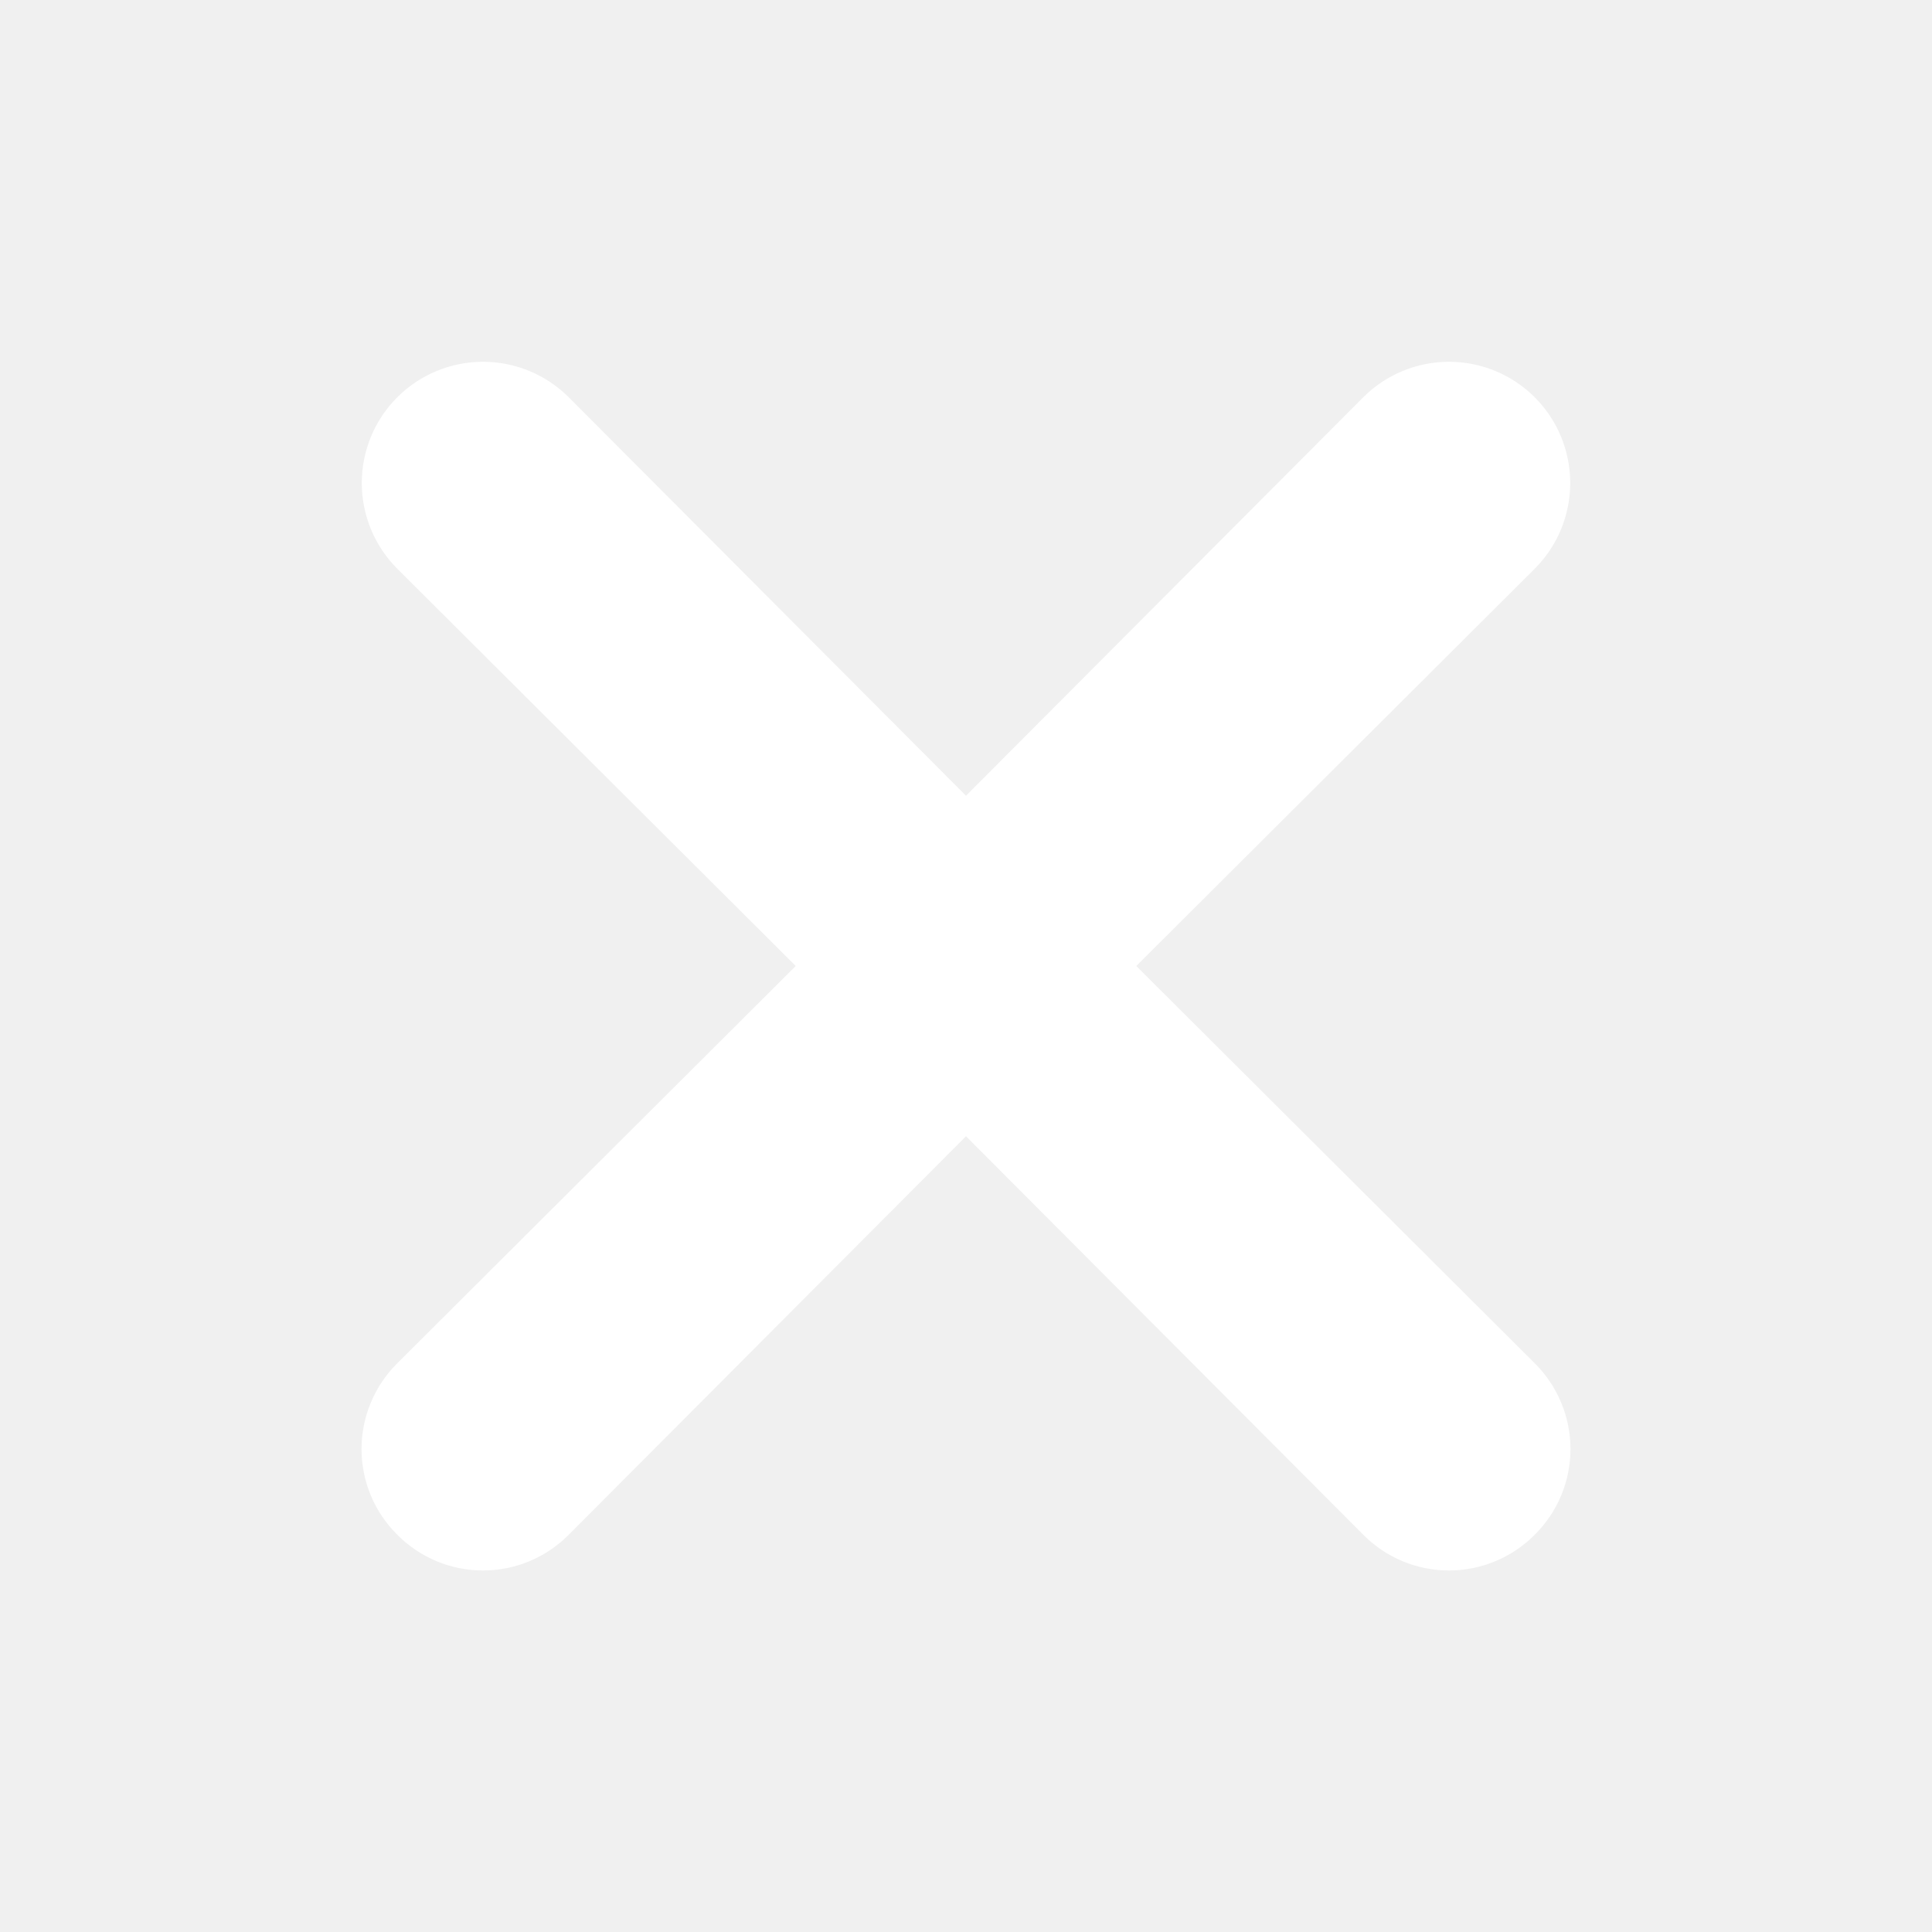
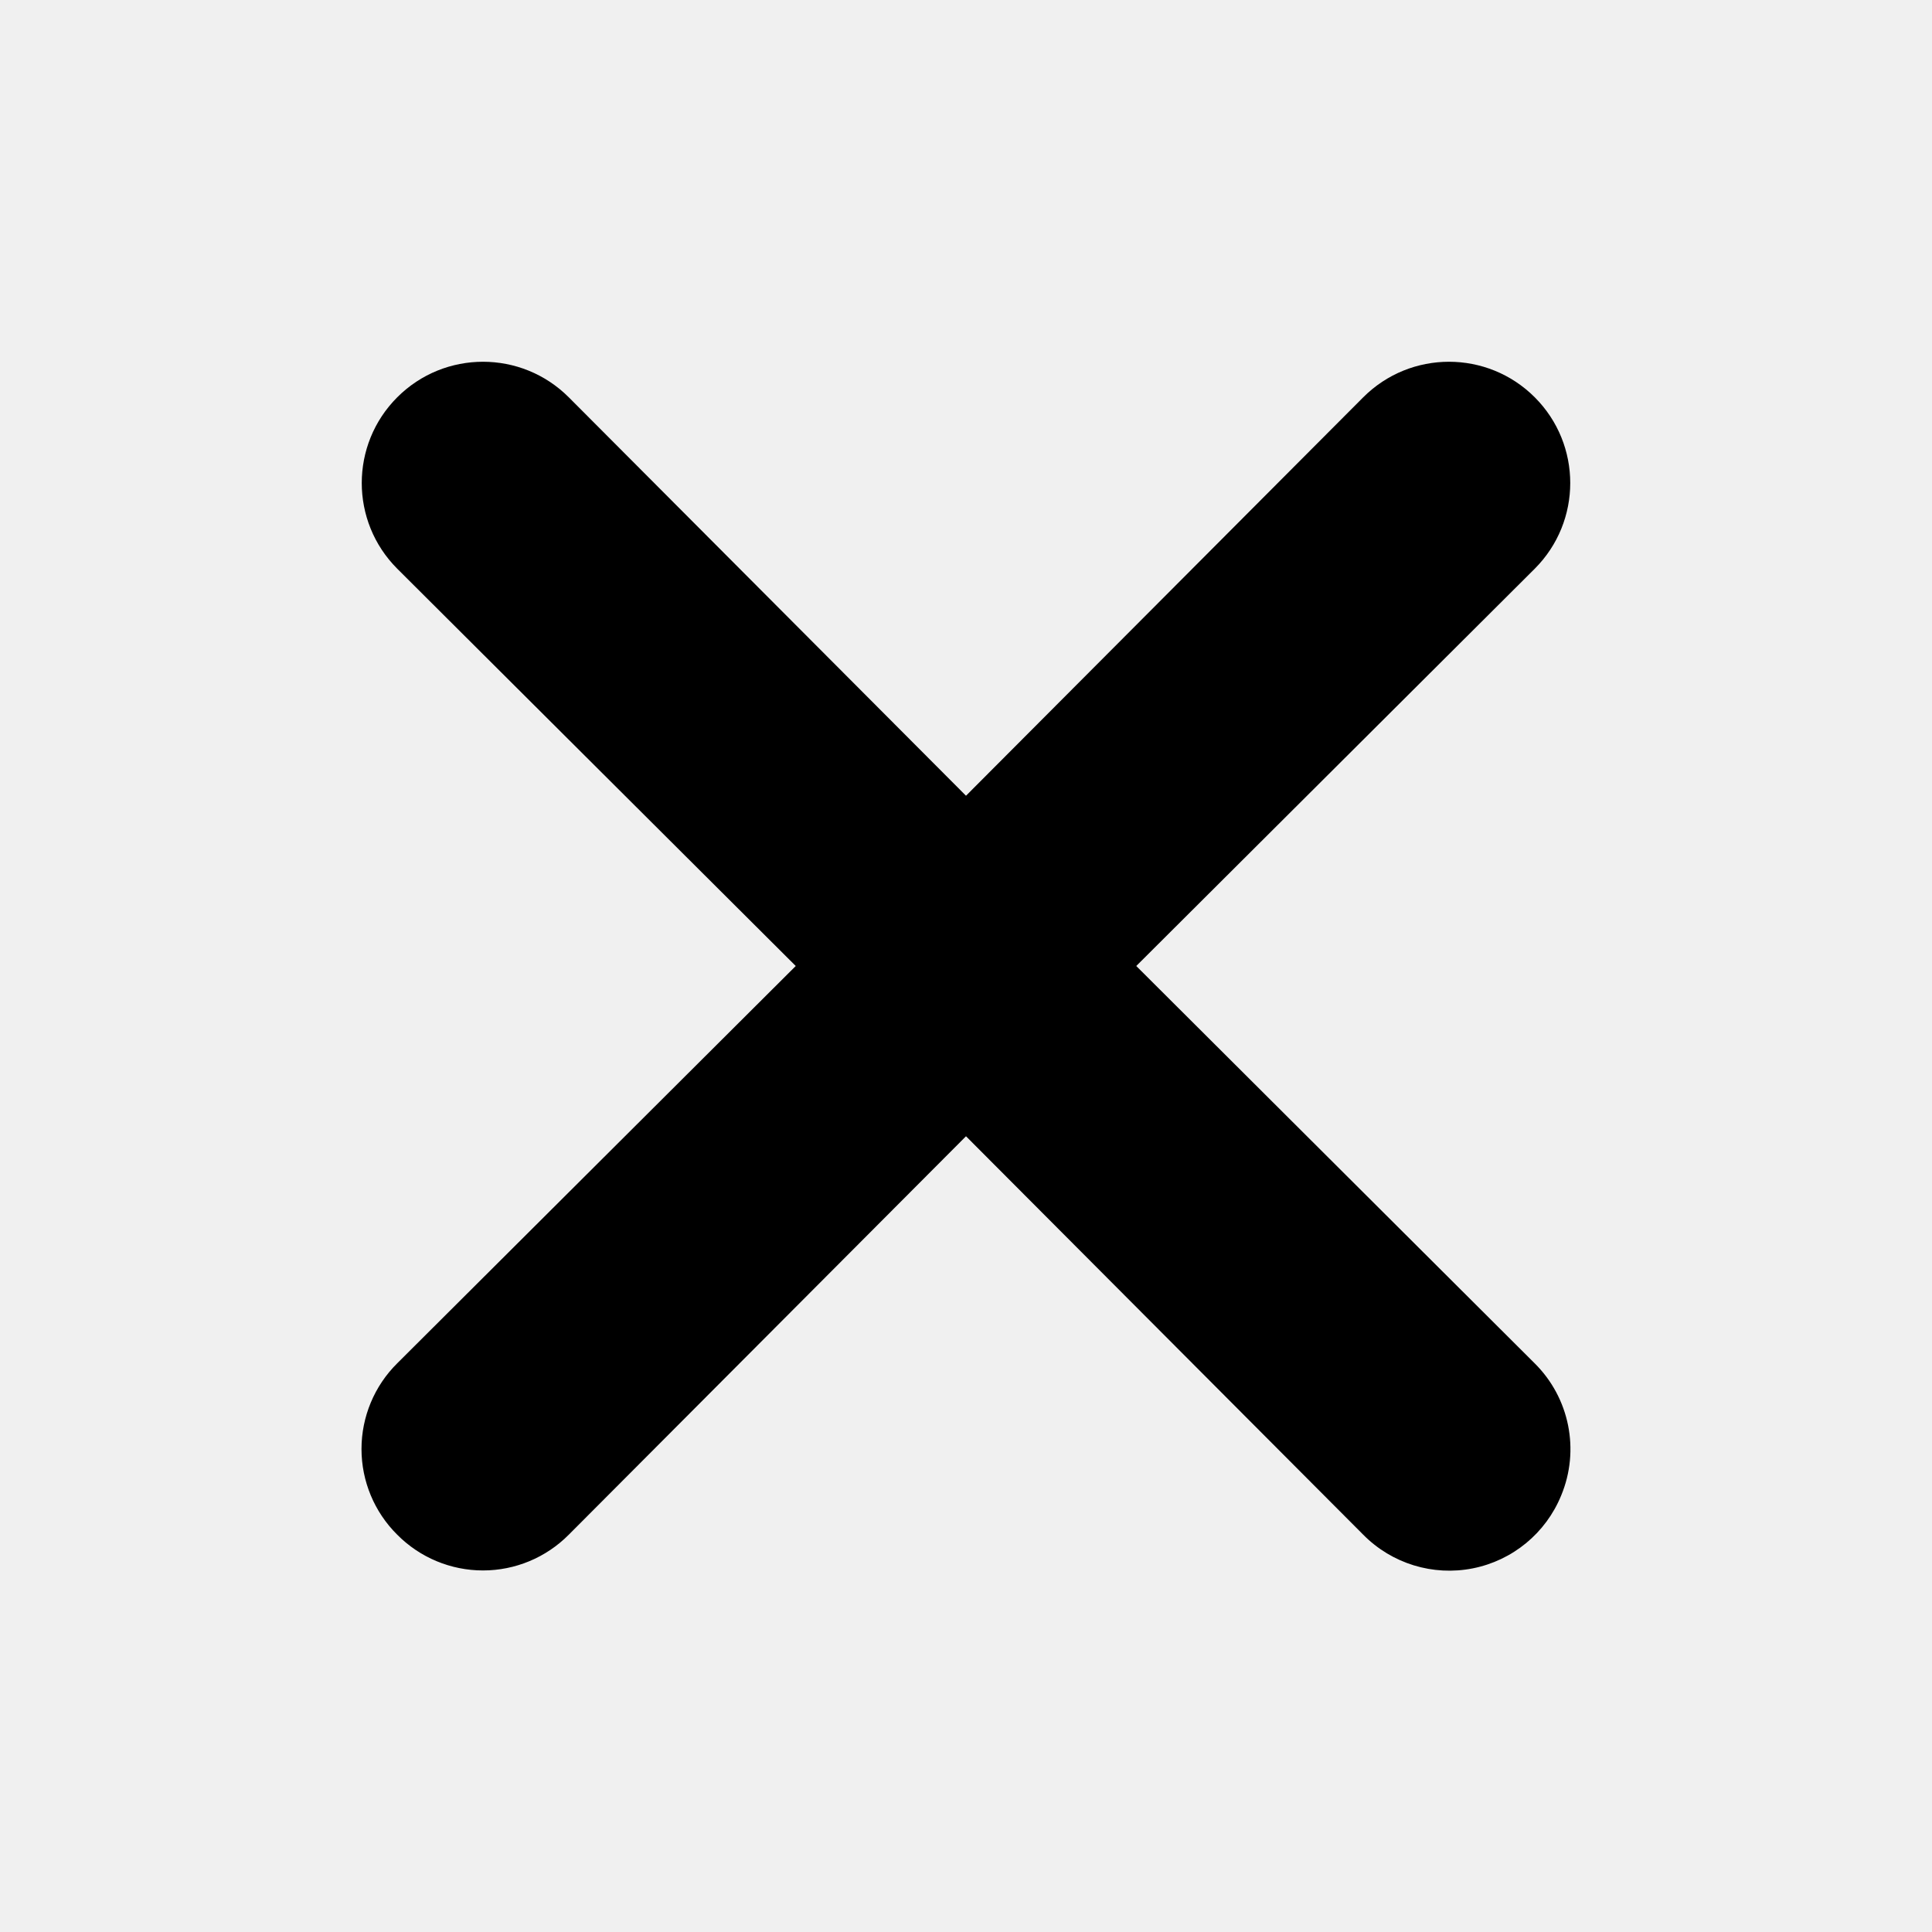
- <svg xmlns="http://www.w3.org/2000/svg" width="16" height="16" viewBox="0 0 16 16" fill="none">
-   <path d="M9.41 8L12.71 4.71C12.898 4.522 13.004 4.266 13.004 4C13.004 3.734 12.898 3.478 12.71 3.29C12.522 3.102 12.266 2.996 12 2.996C11.734 2.996 11.478 3.102 11.29 3.29L8 6.59L4.71 3.29C4.522 3.102 4.266 2.996 4 2.996C3.734 2.996 3.478 3.102 3.29 3.29C3.102 3.478 2.996 3.734 2.996 4C2.996 4.266 3.102 4.522 3.29 4.71L6.59 8L3.29 11.29C3.196 11.383 3.122 11.494 3.071 11.616C3.02 11.738 2.994 11.868 2.994 12C2.994 12.132 3.02 12.263 3.071 12.385C3.122 12.507 3.196 12.617 3.29 12.71C3.383 12.804 3.494 12.878 3.615 12.929C3.737 12.98 3.868 13.006 4 13.006C4.132 13.006 4.263 12.98 4.385 12.929C4.506 12.878 4.617 12.804 4.71 12.71L8 9.41L11.29 12.71C11.383 12.804 11.493 12.878 11.615 12.929C11.737 12.98 11.868 13.006 12 13.006C12.132 13.006 12.263 12.98 12.384 12.929C12.506 12.878 12.617 12.804 12.71 12.71C12.804 12.617 12.878 12.507 12.929 12.385C12.98 12.263 13.006 12.132 13.006 12C13.006 11.868 12.98 11.738 12.929 11.616C12.878 11.494 12.804 11.383 12.71 11.29L9.41 8Z" fill="white" />
+ <svg xmlns="http://www.w3.org/2000/svg" width="16" height="16" fill="none">
+   <path d="m9.41 8 3.3-3.29a1.004 1.004 0 1 0-1.42-1.42L8 6.59l-3.29-3.3a1.004 1.004 0 0 0-1.42 1.42L6.59 8l-3.3 3.29a.999.999 0 0 0 0 1.42 1 1 0 0 0 1.42 0L8 9.41l3.29 3.3a1.001 1.001 0 0 0 1.639-.325 1 1 0 0 0-.22-1.095L9.41 8Z" fill="currentColor" />
</svg>
